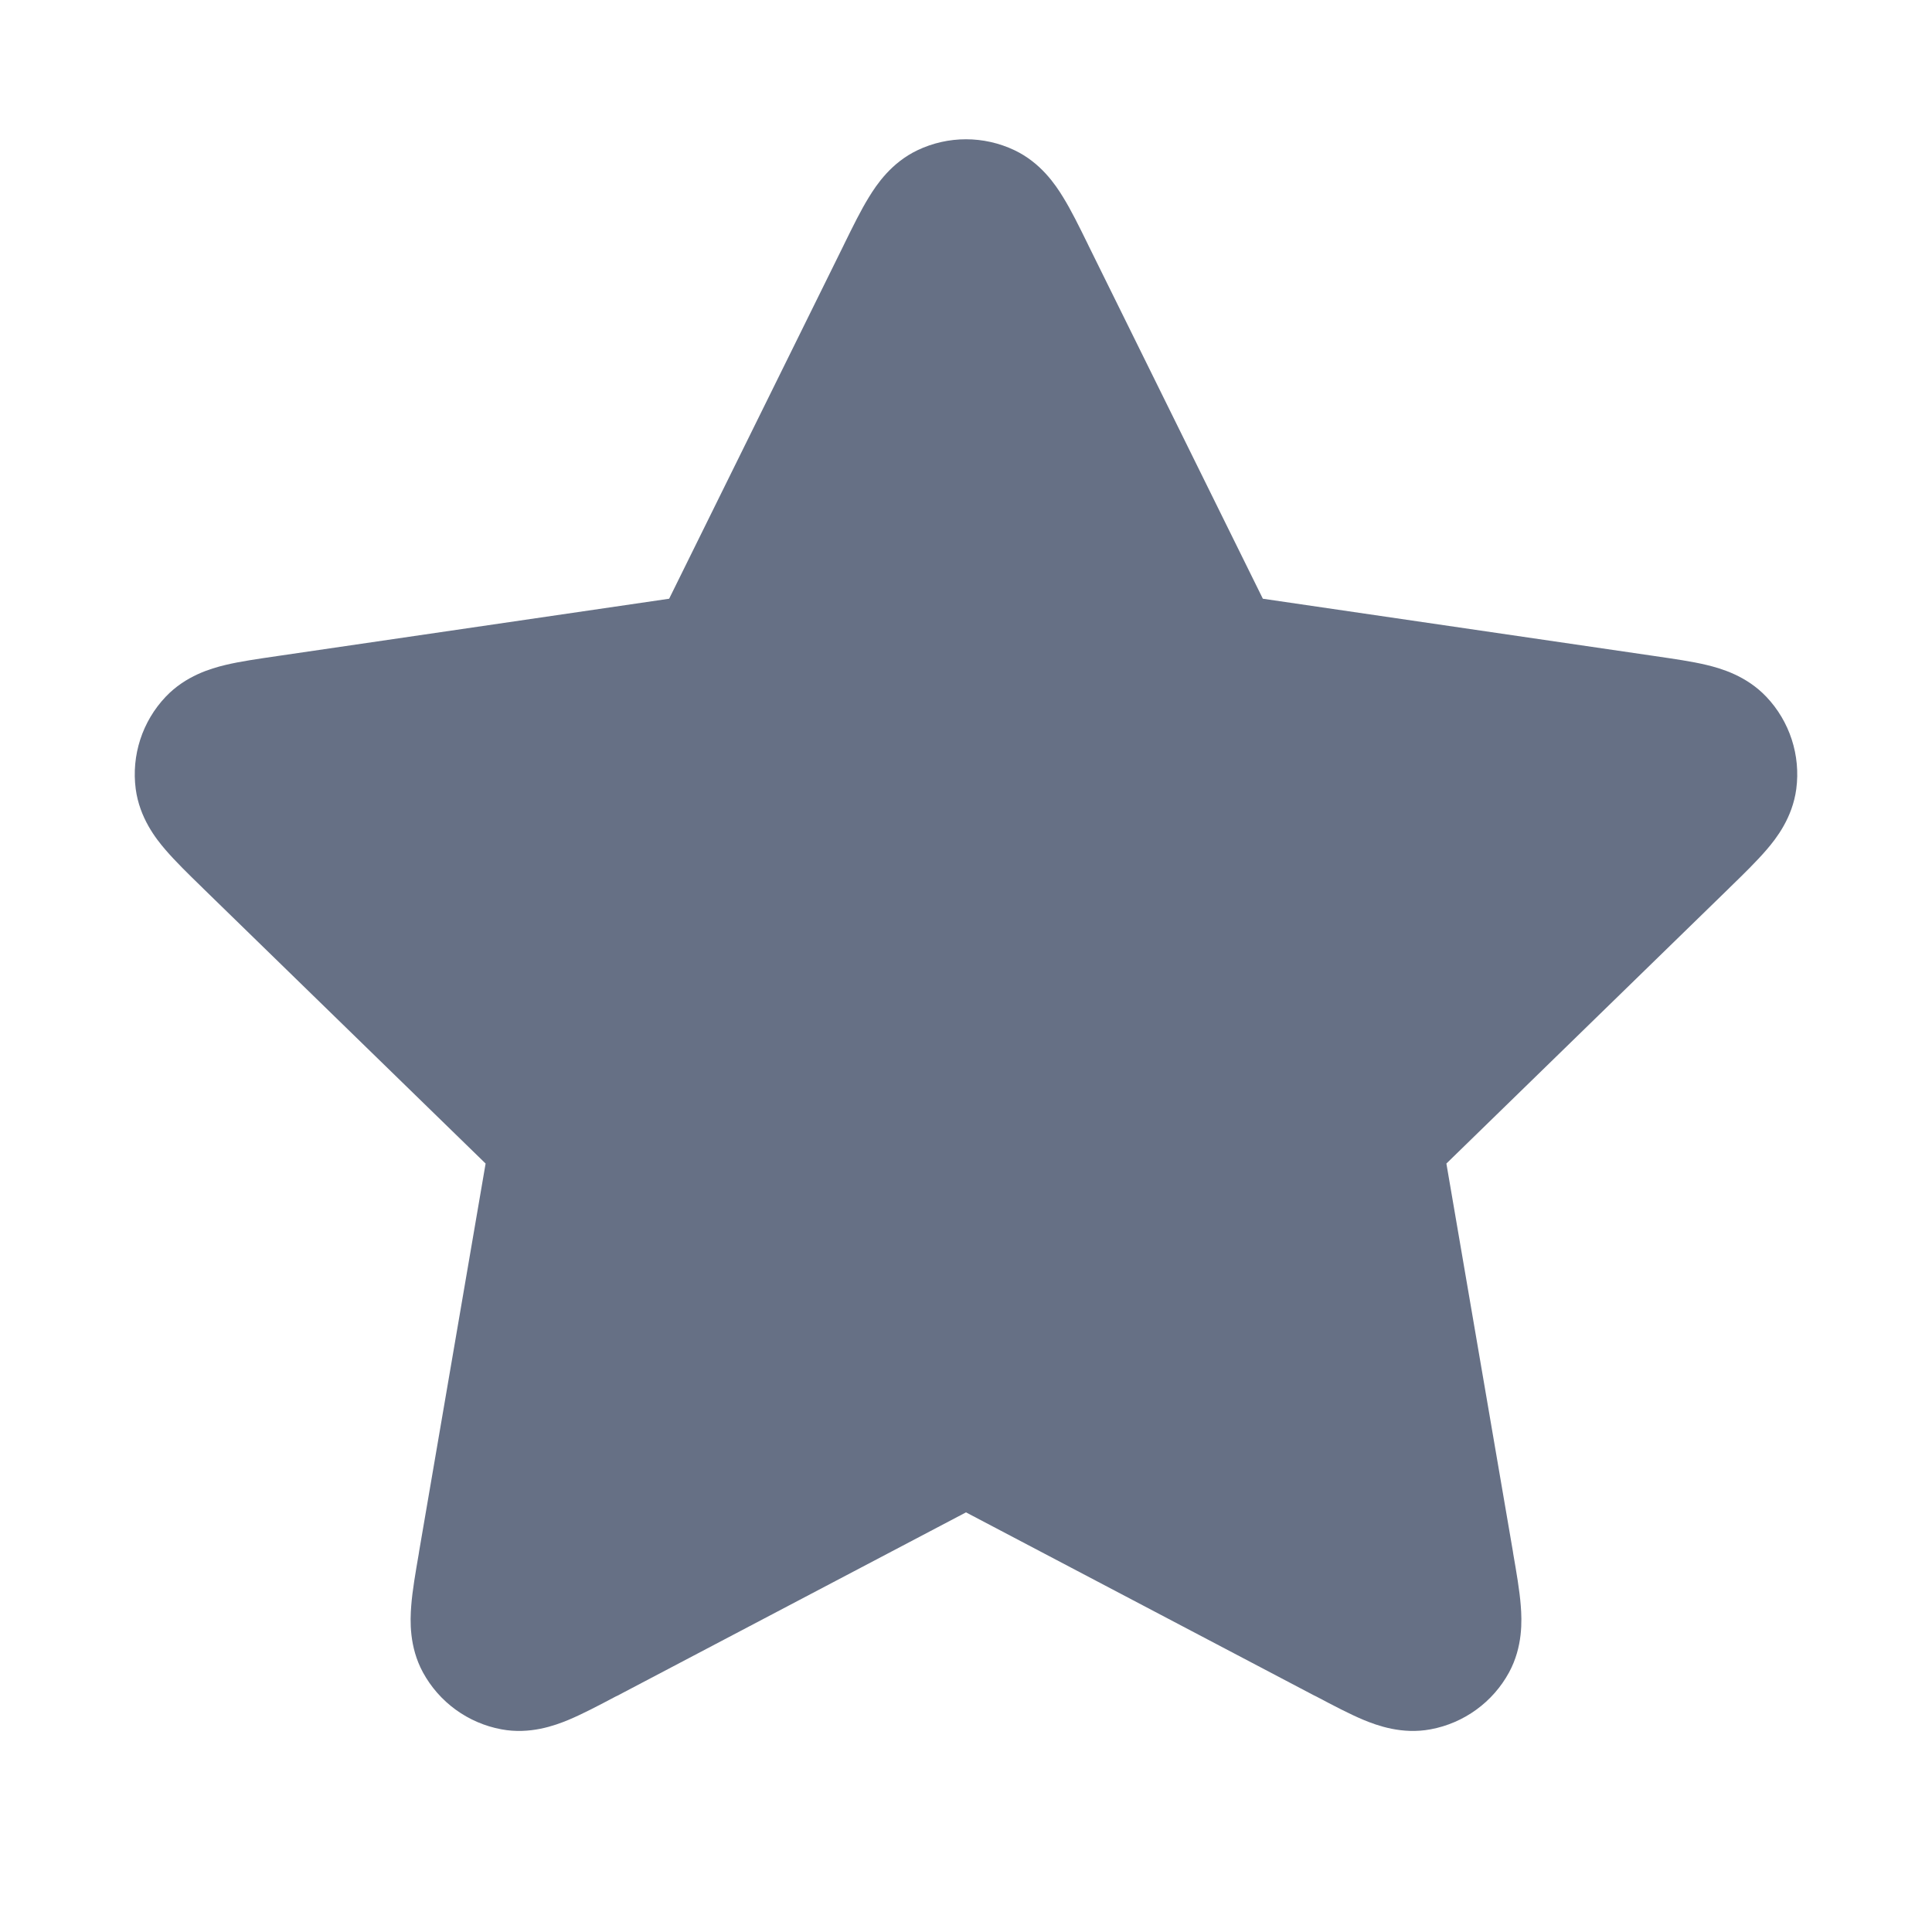
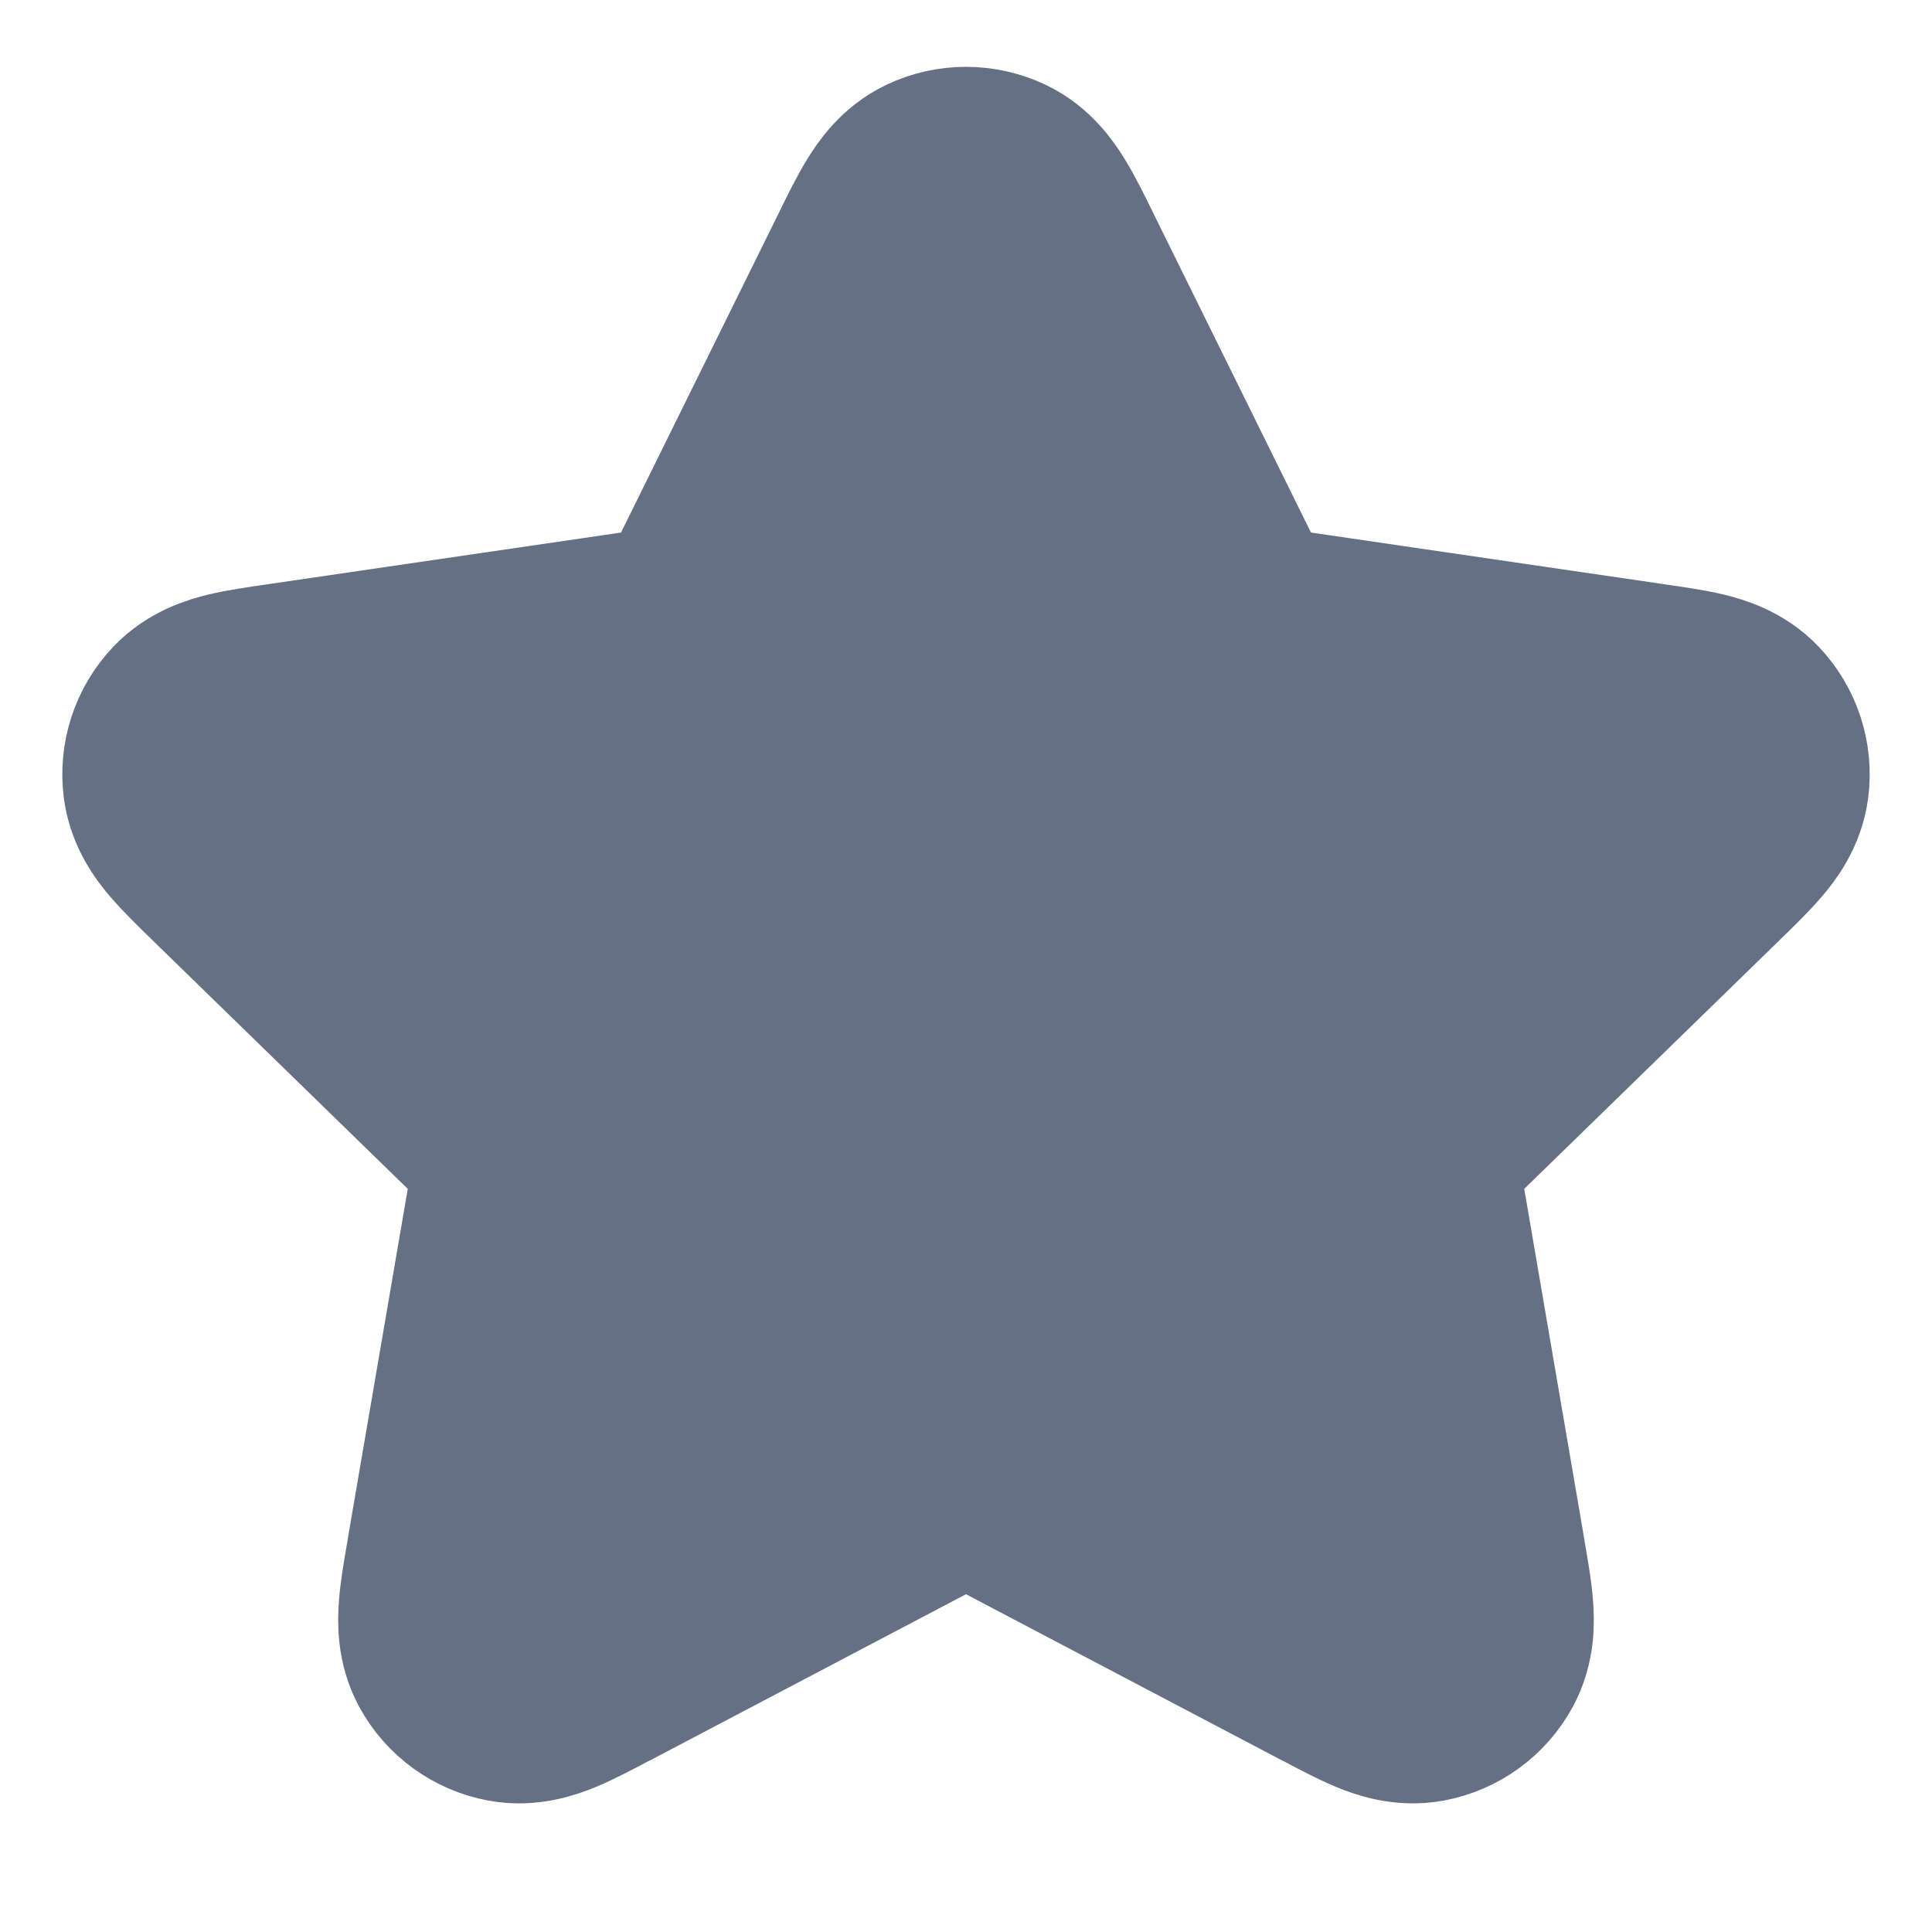
<svg xmlns="http://www.w3.org/2000/svg" width="20" height="20" viewBox="0 0 20 20" fill="#667085">
-   <path d="M2.11 9.204L2.634 8.667L2.11 9.204L5.027 12.045L4.339 16.058L4.335 16.085C4.302 16.276 4.269 16.465 4.257 16.623C4.245 16.776 4.235 17.048 4.378 17.312C4.546 17.621 4.845 17.838 5.191 17.902C5.486 17.957 5.742 17.863 5.883 17.805C6.029 17.744 6.2 17.654 6.37 17.564L6.395 17.552L10 15.656L13.605 17.552L13.63 17.564C13.8 17.654 13.971 17.744 14.117 17.805C14.258 17.863 14.514 17.957 14.809 17.902C15.155 17.838 15.454 17.621 15.622 17.312C15.765 17.048 15.755 16.776 15.743 16.623C15.731 16.465 15.698 16.276 15.665 16.085L15.661 16.058L14.973 12.045L17.89 9.204L17.909 9.185C18.047 9.051 18.185 8.916 18.288 8.796C18.388 8.68 18.555 8.466 18.595 8.168C18.641 7.819 18.527 7.468 18.285 7.213C18.078 6.995 17.817 6.92 17.668 6.884C17.515 6.847 17.324 6.82 17.133 6.792L17.106 6.788L13.073 6.198L11.27 2.546L11.258 2.521C11.173 2.348 11.088 2.175 11.005 2.041C10.925 1.91 10.773 1.684 10.502 1.555C10.184 1.404 9.815 1.404 9.498 1.555C9.227 1.684 9.075 1.91 8.995 2.041C8.912 2.175 8.827 2.348 8.742 2.521C8.738 2.529 8.734 2.538 8.73 2.546L6.927 6.198L2.894 6.788C2.885 6.789 2.876 6.79 2.867 6.792C2.676 6.82 2.485 6.847 2.332 6.884C2.183 6.92 1.922 6.995 1.715 7.213C1.473 7.468 1.359 7.819 1.405 8.168C1.445 8.466 1.612 8.68 1.712 8.796C1.815 8.916 1.953 9.051 2.091 9.185C2.097 9.192 2.104 9.198 2.11 9.204Z" stroke="stroke" stroke-width="1.5" stroke-linecap="round" stroke-linejoin="round" />
+   <path d="M2.11 9.204L2.634 8.667L2.11 9.204L5.027 12.045L4.339 16.058L4.335 16.085C4.302 16.276 4.269 16.465 4.257 16.623C4.245 16.776 4.235 17.048 4.378 17.312C4.546 17.621 4.845 17.838 5.191 17.902C5.486 17.957 5.742 17.863 5.883 17.805C6.029 17.744 6.2 17.654 6.37 17.564L6.395 17.552L10 15.656L13.605 17.552L13.63 17.564C13.8 17.654 13.971 17.744 14.117 17.805C14.258 17.863 14.514 17.957 14.809 17.902C15.155 17.838 15.454 17.621 15.622 17.312C15.765 17.048 15.755 16.776 15.743 16.623C15.731 16.465 15.698 16.276 15.665 16.085L15.661 16.058L14.973 12.045L17.89 9.204L17.909 9.185C18.047 9.051 18.185 8.916 18.288 8.796C18.388 8.68 18.555 8.466 18.595 8.168C18.641 7.819 18.527 7.468 18.285 7.213C18.078 6.995 17.817 6.92 17.668 6.884C17.515 6.847 17.324 6.82 17.133 6.792L17.106 6.788L13.073 6.198L11.27 2.546L11.258 2.521C11.173 2.348 11.088 2.175 11.005 2.041C10.925 1.91 10.773 1.684 10.502 1.555C10.184 1.404 9.815 1.404 9.498 1.555C9.227 1.684 9.075 1.91 8.995 2.041C8.912 2.175 8.827 2.348 8.742 2.521C8.738 2.529 8.734 2.538 8.73 2.546L6.927 6.198L2.894 6.788C2.885 6.789 2.876 6.79 2.867 6.792C2.676 6.82 2.485 6.847 2.332 6.884C2.183 6.92 1.922 6.995 1.715 7.213C1.473 7.468 1.359 7.819 1.405 8.168C1.445 8.466 1.612 8.68 1.712 8.796C1.815 8.916 1.953 9.051 2.091 9.185C2.097 9.192 2.104 9.198 2.11 9.204Z" stroke="#667085" stroke-width="1.5" stroke-linecap="round" stroke-linejoin="round" />
</svg>
